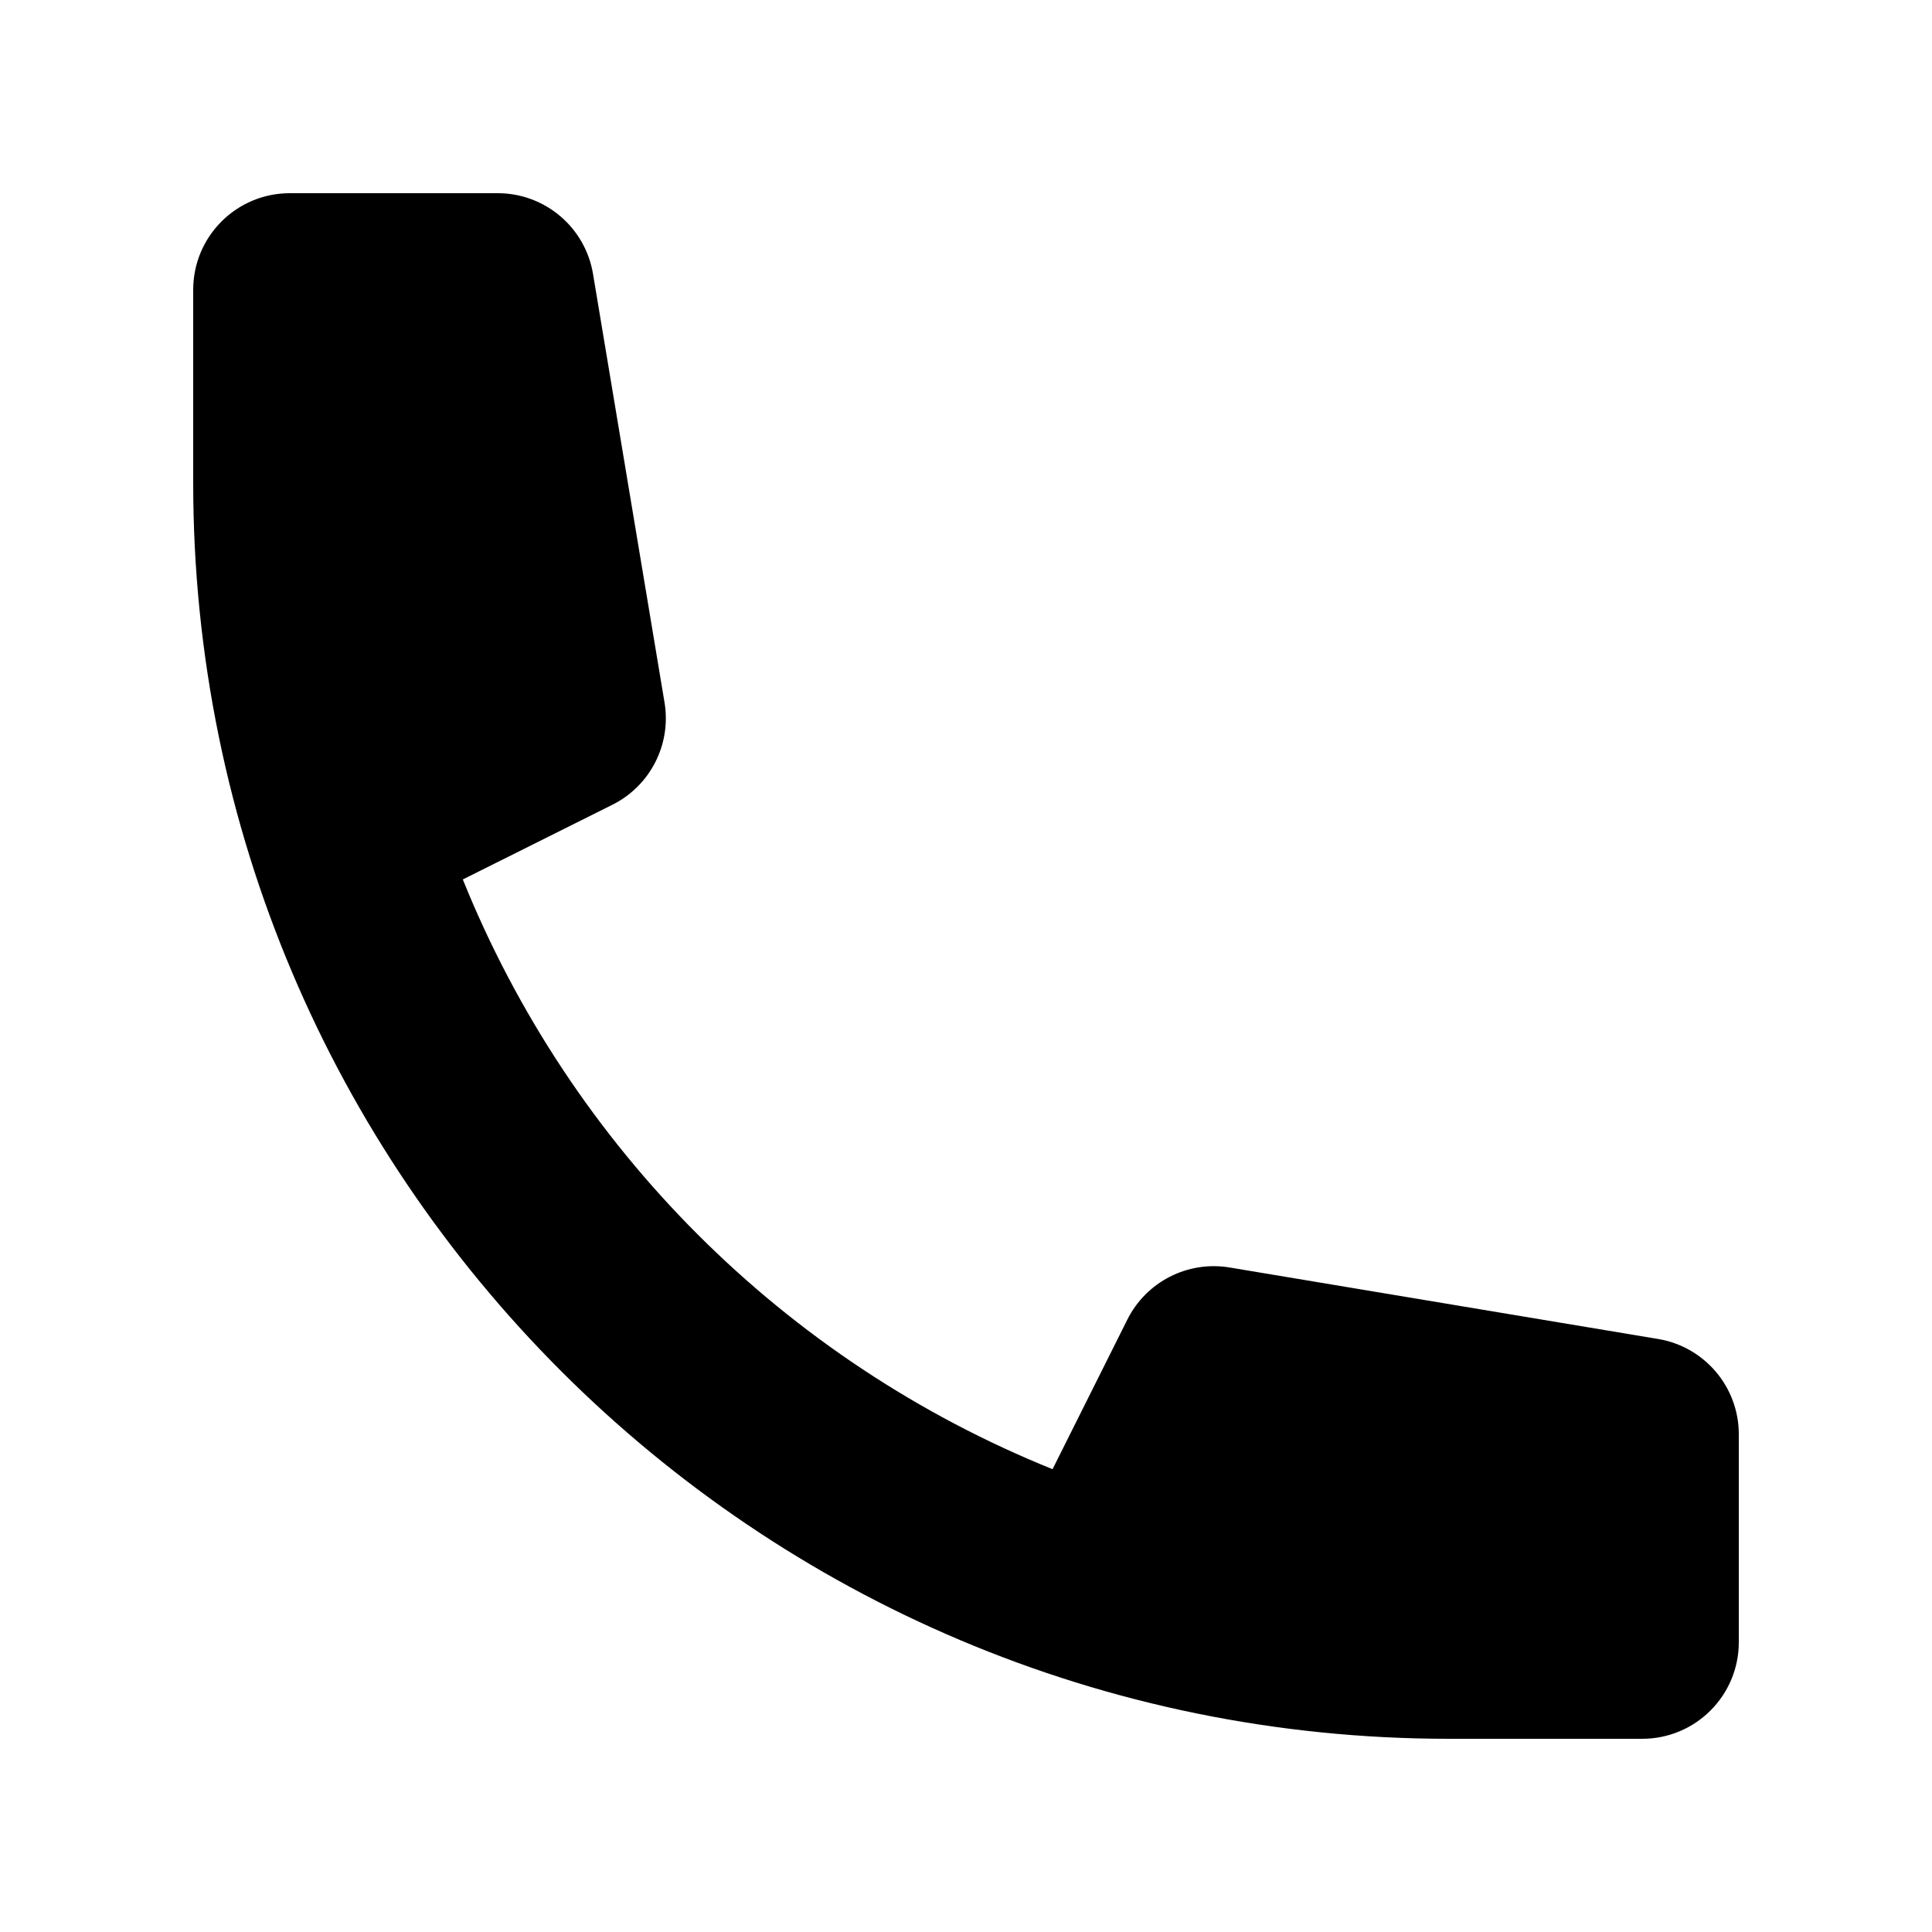
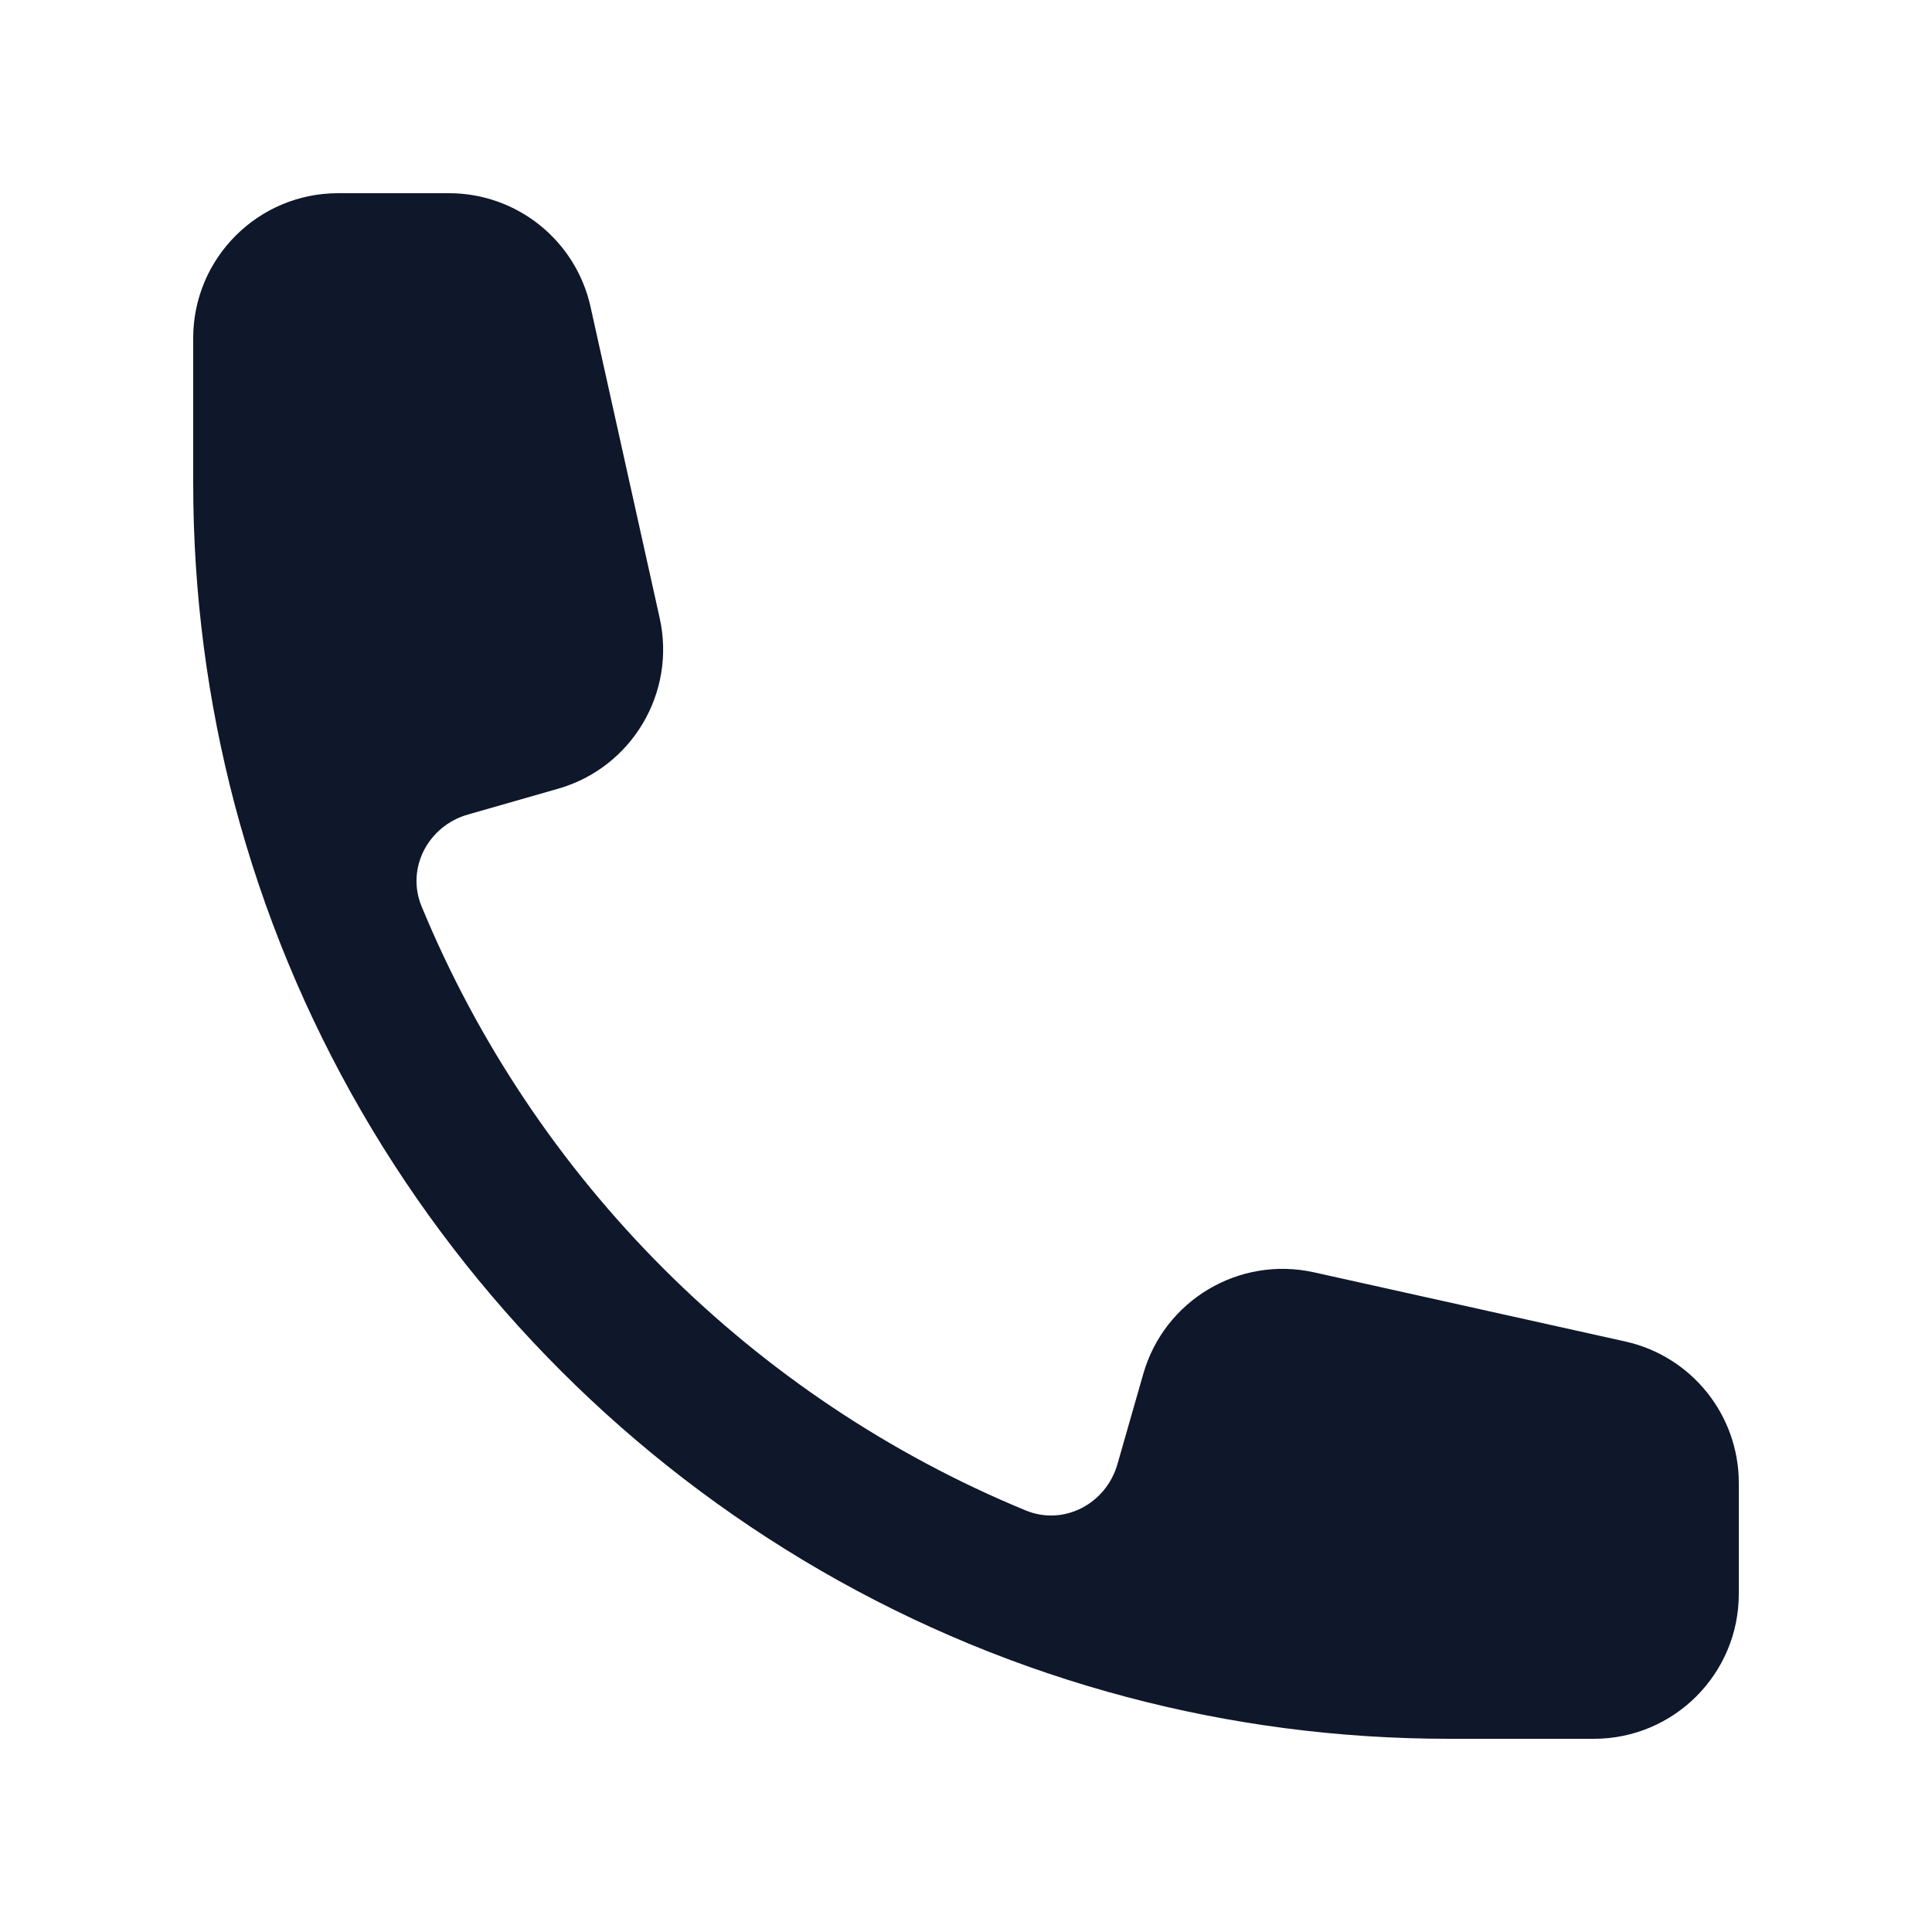
- <svg xmlns="http://www.w3.org/2000/svg" viewBox="0 0 20 20" fill="currentColor">
-   <path d="M2 3a1 1 0 011-1h2.153a1 1 0 01.986.836l.74 4.435a1 1 0 01-.54 1.06l-1.548.773a11.037 11.037 0 006.105 6.105l.774-1.548a1 1 0 011.059-.54l4.435.74a1 1 0 01.836.986V17a1 1 0 01-1 1h-2C7.82 18 2 12.18 2 5V3z" />
+ <svg xmlns="http://www.w3.org/2000/svg" width="20" height="20" viewBox="0 0 20 20" fill="none">
+   <path fill-rule="evenodd" clip-rule="evenodd" d="M2 3.5C2 2.672 2.672 2 3.5 2H4.648C5.351 2 5.96 2.488 6.113 3.175L6.829 6.398C7.001 7.172 6.54 7.947 5.777 8.165L4.844 8.432C4.433 8.549 4.201 8.987 4.364 9.382C5.53 12.209 7.791 14.47 10.618 15.636C11.013 15.799 11.451 15.567 11.568 15.156L11.835 14.223C12.053 13.46 12.828 12.999 13.602 13.171L16.825 13.887C17.512 14.04 18 14.649 18 15.352V16.5C18 17.328 17.328 18 16.5 18H15C13.851 18 12.737 17.851 11.674 17.57C7.167 16.381 3.619 12.833 2.429 8.326C2.149 7.263 2 6.149 2 5V3.5Z" fill="#0F172A" />
</svg>
